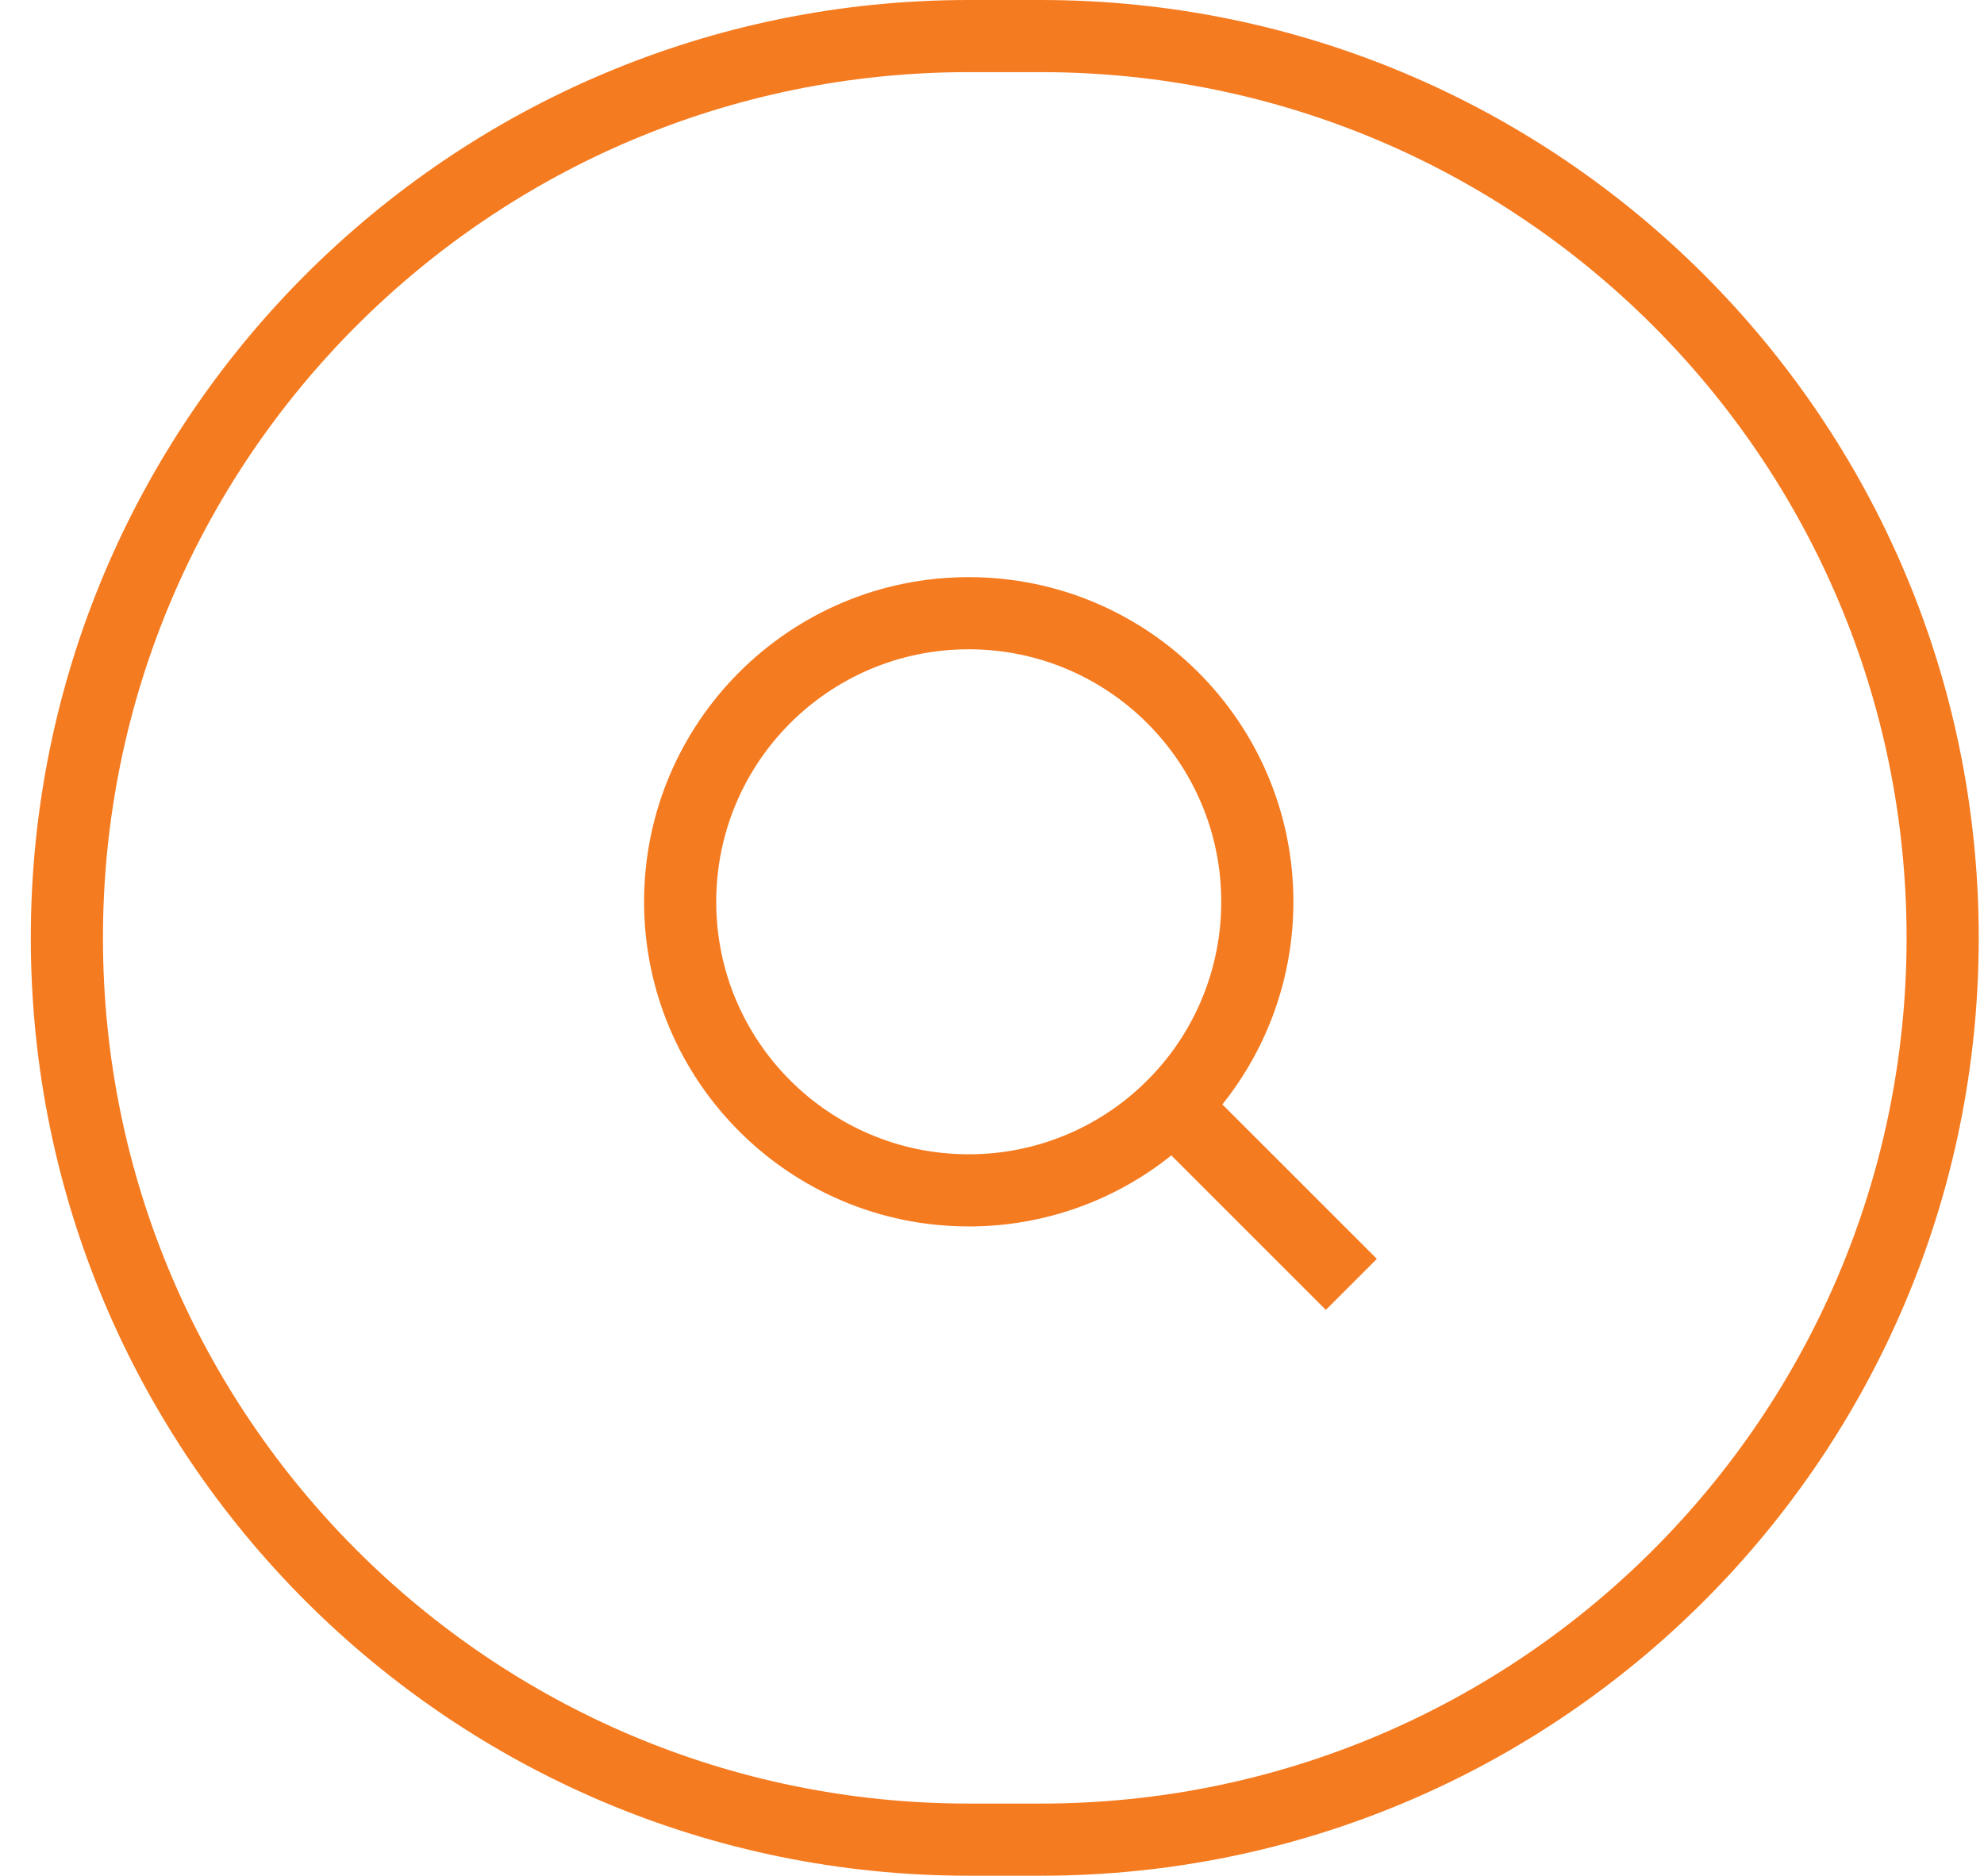
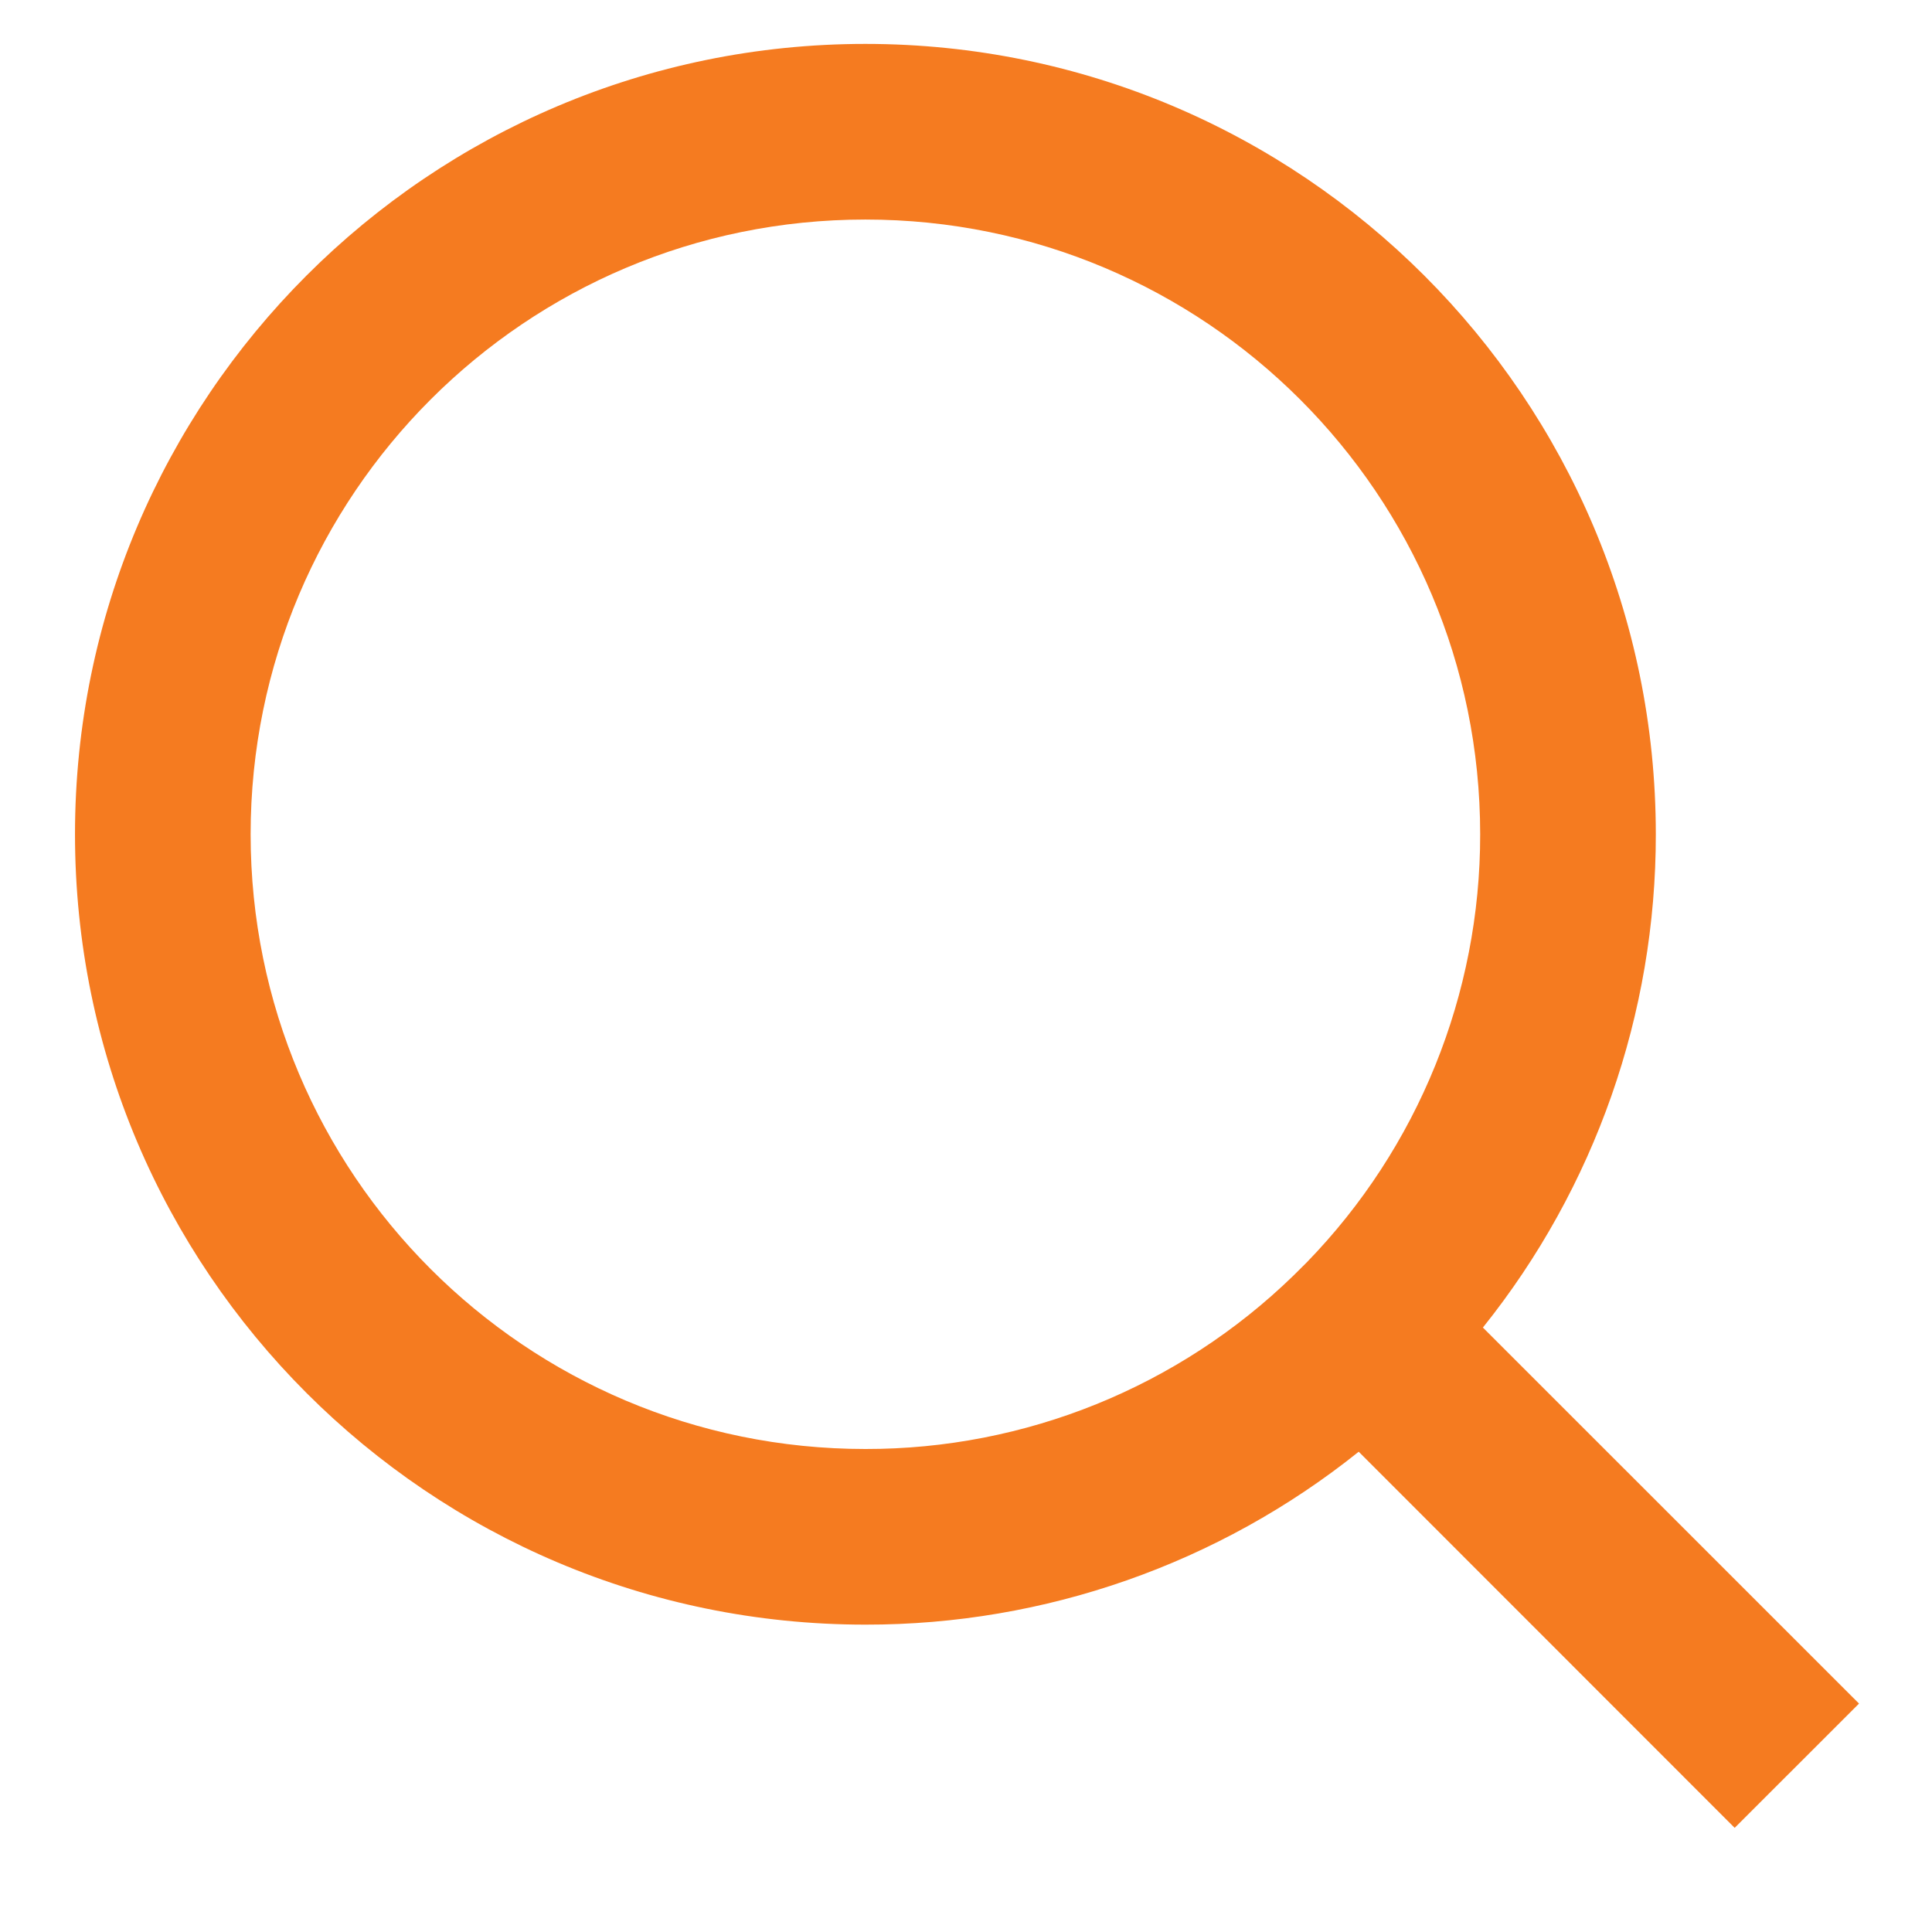
- <svg xmlns="http://www.w3.org/2000/svg" width="55" height="52" viewBox="0 0 55 52" fill="none">
-   <rect x="1.854" y="1" width="52" height="50" rx="25" stroke="#F57B20" stroke-width="2" />
-   <path d="M33.886 30.617L38.169 34.899L36.754 36.314L32.471 32.031C30.878 33.308 28.896 34.003 26.855 34C21.887 34 17.855 29.968 17.855 25C17.855 20.032 21.887 16 26.855 16C31.823 16 35.855 20.032 35.855 25C35.857 27.042 35.163 29.024 33.886 30.617ZM31.88 29.875C33.149 28.57 33.857 26.82 33.855 25C33.855 21.132 30.721 18 26.855 18C22.986 18 19.855 21.132 19.855 25C19.855 28.867 22.986 32 26.855 32C28.675 32.003 30.424 31.294 31.73 30.025L31.88 29.875Z" fill="#F57B20" />
+ <svg xmlns="http://www.w3.org/2000/svg" width="29" height="29" viewBox="0 0 22 21" fill="none">
+   <path d="M16.886 14.617L21.169 18.899L19.753 20.314L15.472 16.031C13.878 17.308 11.896 18.003 9.854 18C4.886 18 0.854 13.968 0.854 9C0.854 4.032 4.886 0 9.854 0C14.822 0 18.855 4.032 18.855 9C18.857 11.042 18.163 13.024 16.886 14.617ZM14.88 13.875C16.149 12.57 16.857 10.82 16.855 9C16.855 5.132 13.722 2 9.854 2C5.986 2 2.854 5.132 2.854 9C2.854 12.867 5.986 16 9.854 16C11.675 16.003 13.424 15.294 14.729 14.025L14.88 13.875Z" fill="#F57B20" />
</svg>
